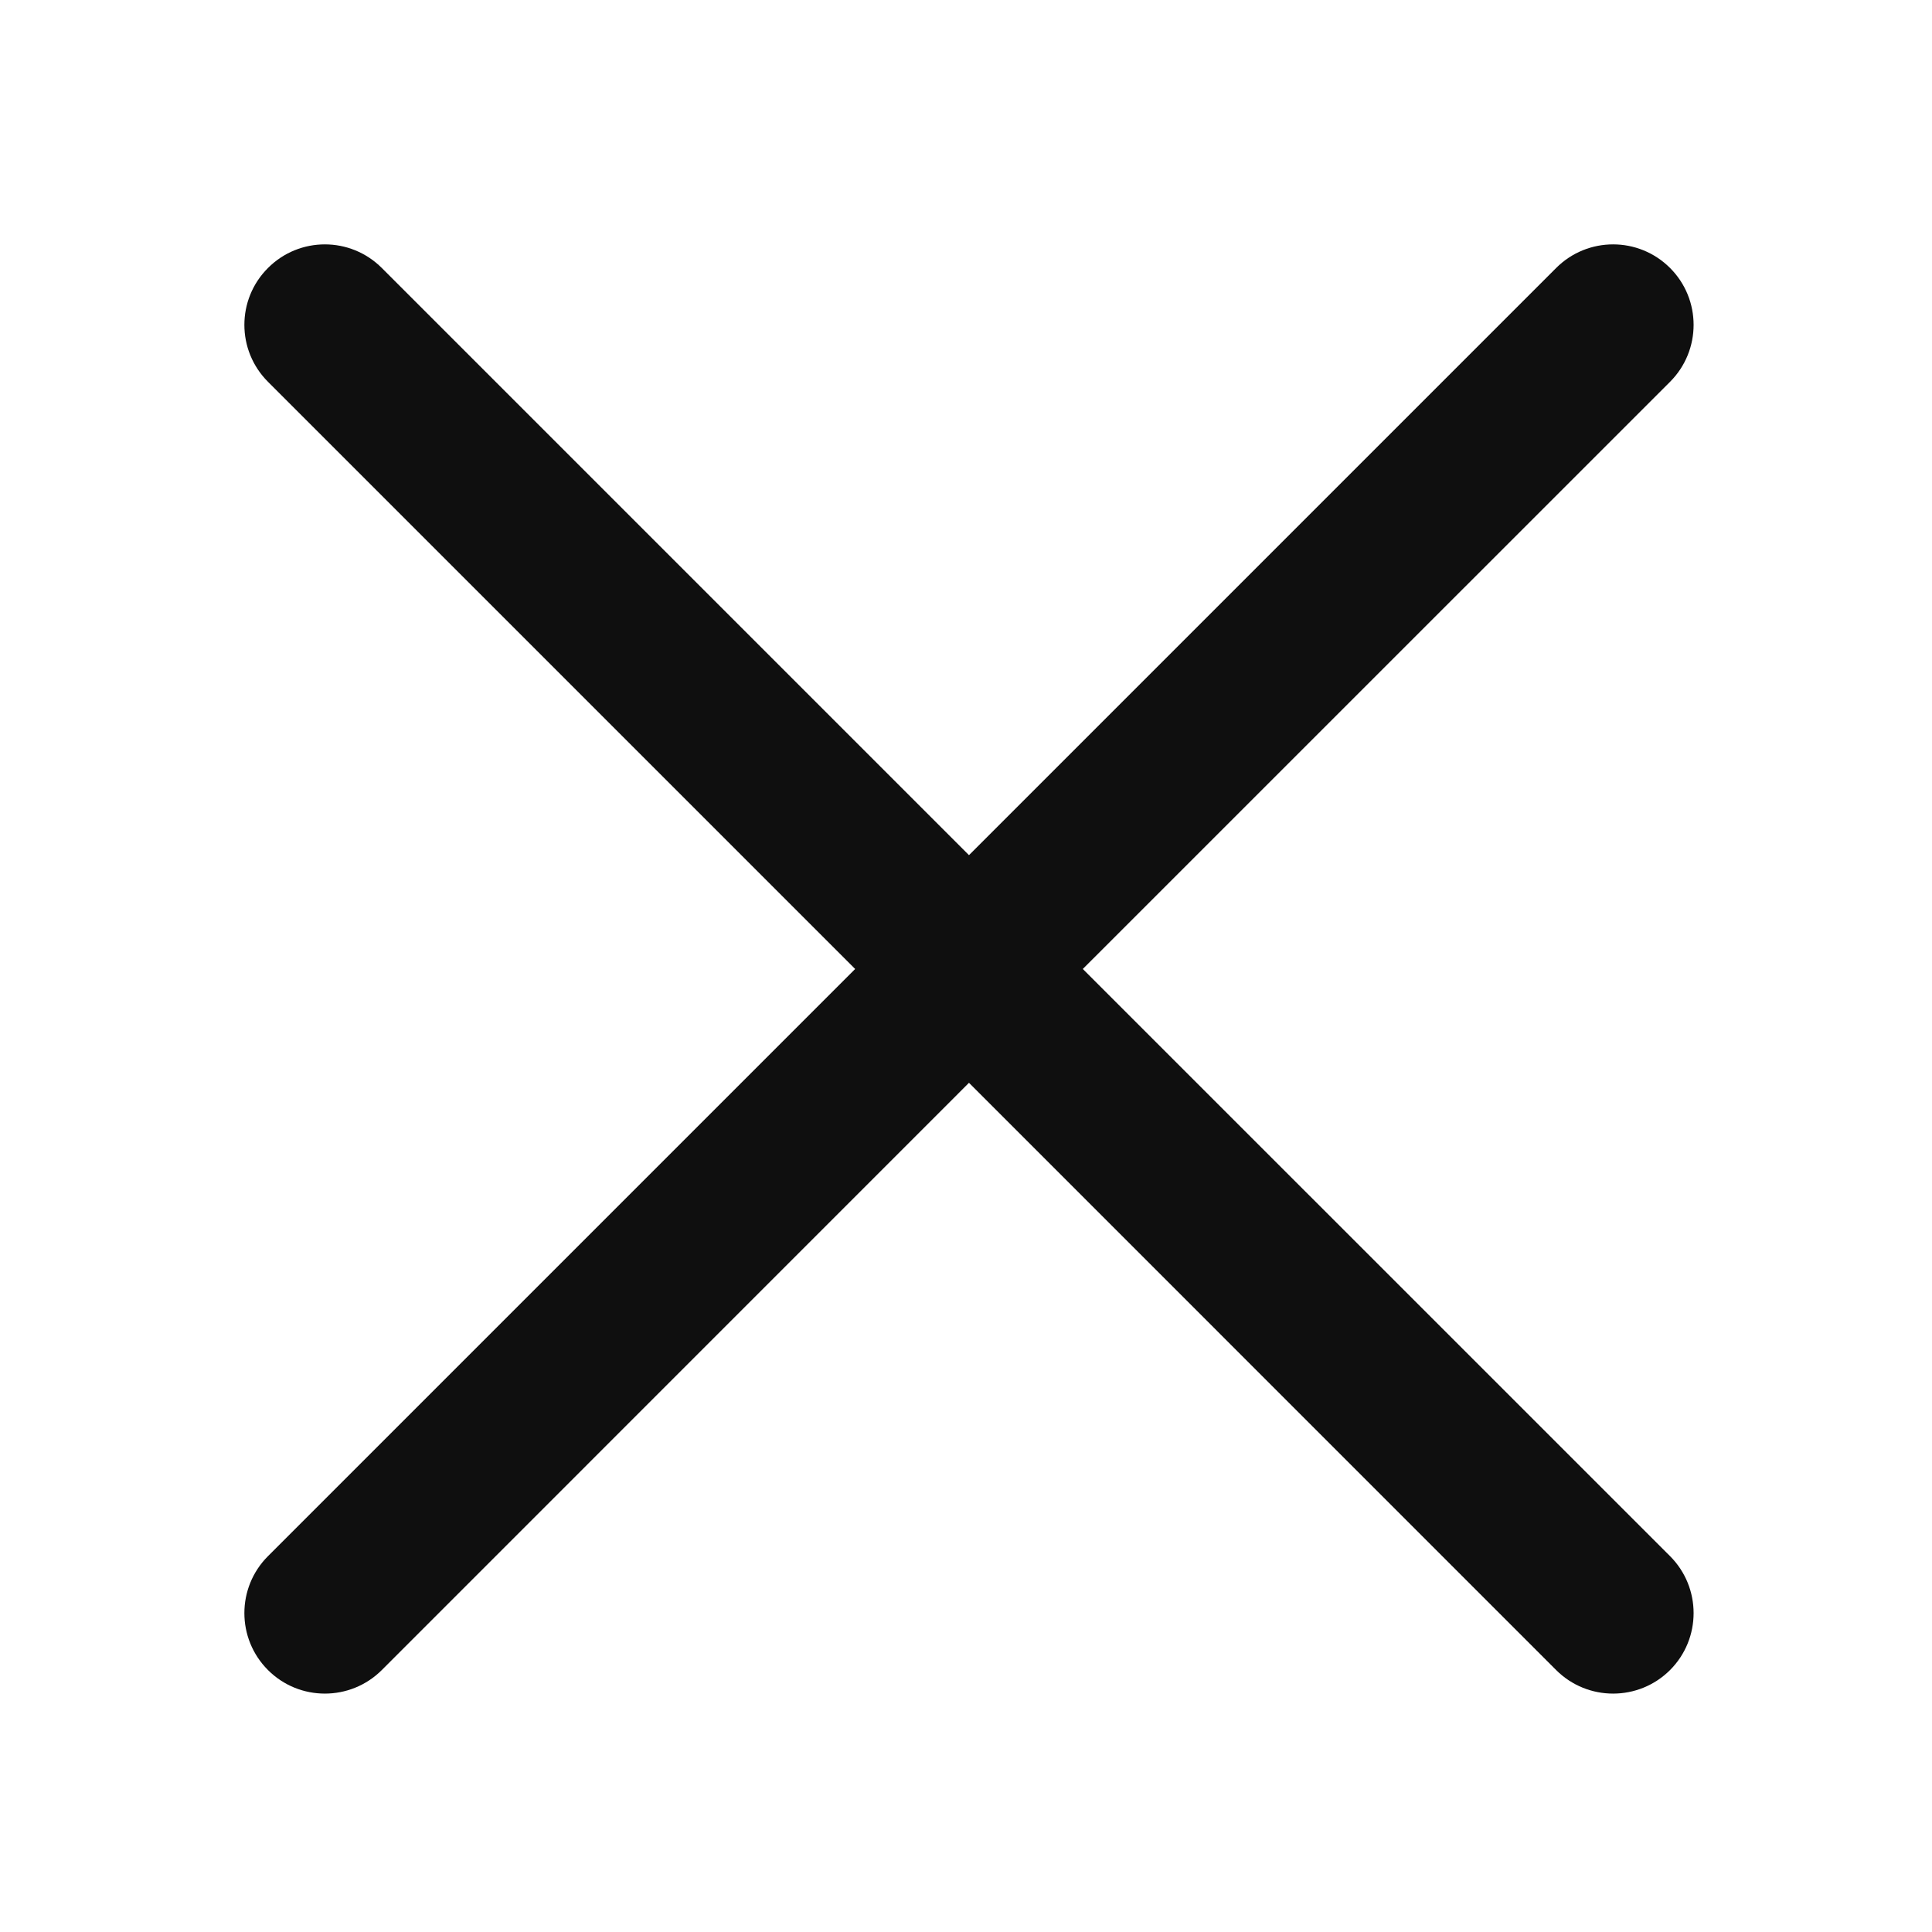
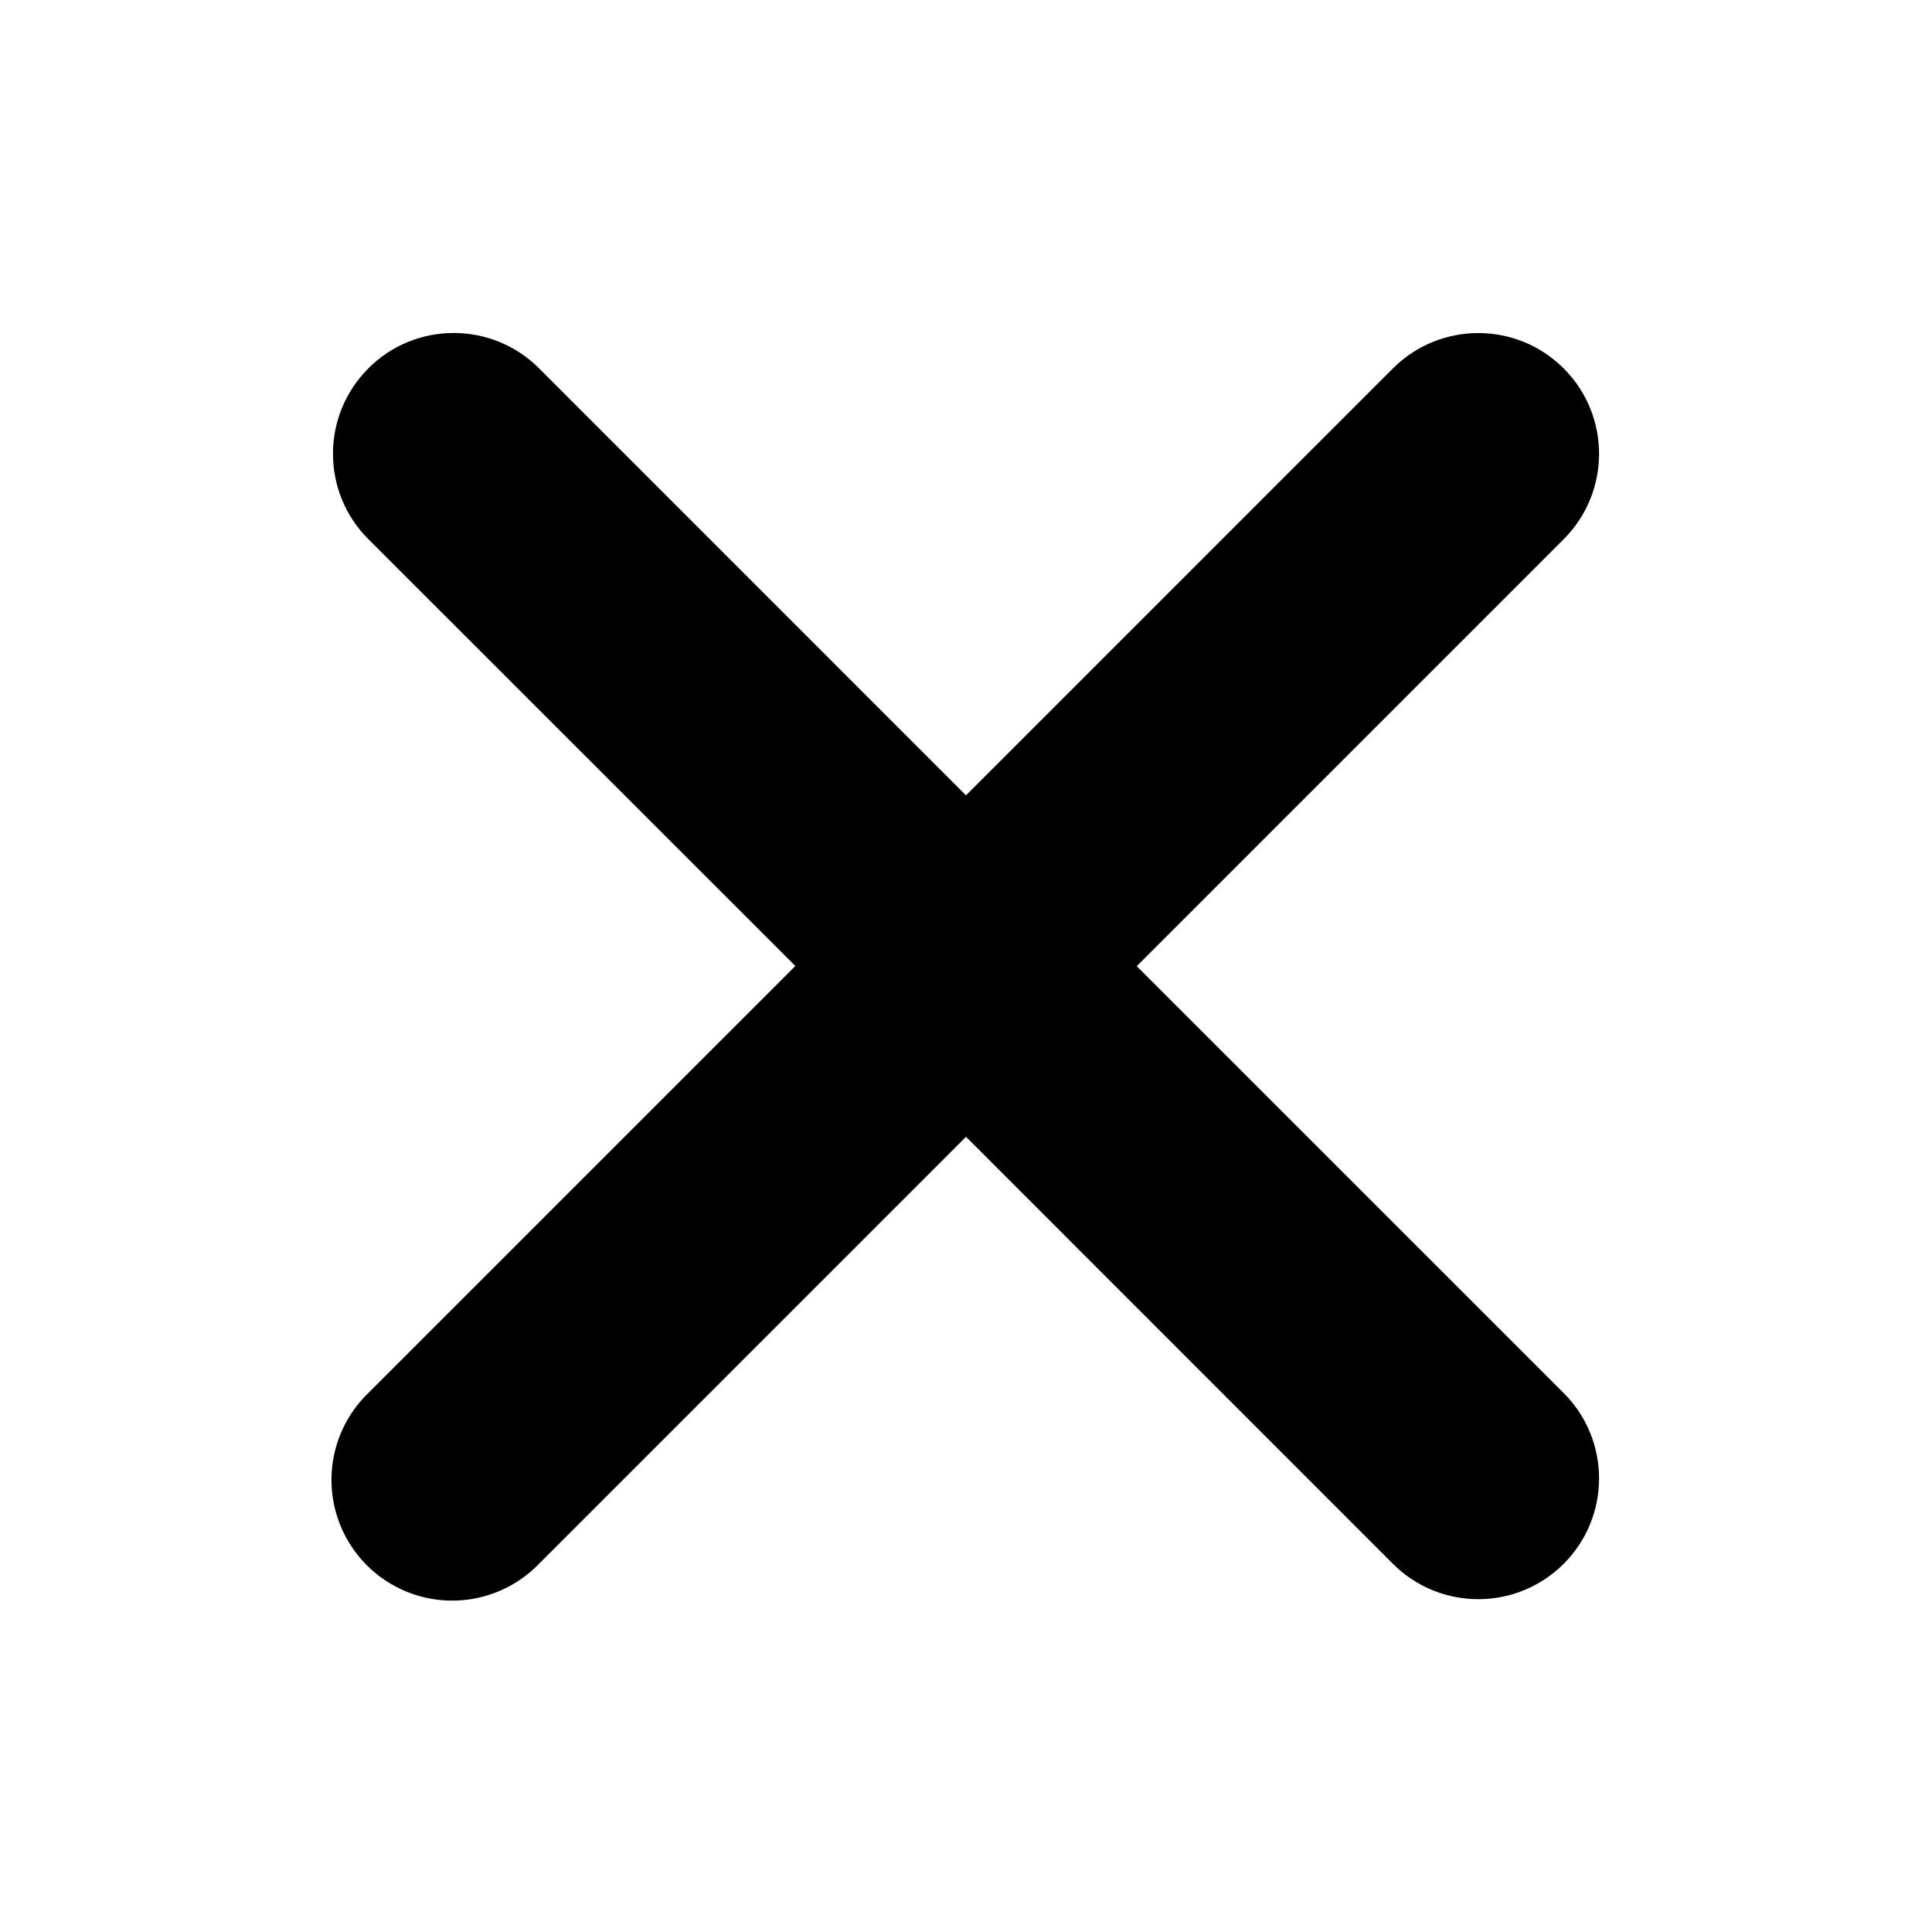
- <svg xmlns="http://www.w3.org/2000/svg" width="800px" height="800px" viewBox="0 0 24 24" fill="none">
-   <path d="M20.746 3.329C20.355 2.938 19.722 2.938 19.331 3.329L12.037 10.623L4.743 3.329C4.352 2.938 3.719 2.938 3.329 3.329C2.938 3.719 2.938 4.352 3.329 4.743L10.623 12.037L3.329 19.331C2.938 19.722 2.938 20.355 3.329 20.746C3.719 21.136 4.352 21.136 4.743 20.746L12.037 13.451L19.331 20.746C19.722 21.136 20.355 21.136 20.746 20.746C21.136 20.355 21.136 19.722 20.746 19.331L13.451 12.037L20.746 4.743C21.136 4.352 21.136 3.719 20.746 3.329Z" fill="#0F0F0F" />
+ <svg xmlns="http://www.w3.org/2000/svg" width="1em" height="1em" viewBox="0 0 24 24">
+   <path fill="currentColor" fill-rule="evenodd" d="M4.575 4.576a1.5 1.5 0 0 1 2.122 0L12 9.88l5.303-5.303a1.5 1.5 0 0 1 2.122 2.121l-5.304 5.304l5.304 5.303a1.5 1.5 0 1 1-2.122 2.121L12 14.122l-5.303 5.303a1.5 1.5 0 1 1-2.122-2.12L9.88 12L4.575 6.697a1.5 1.5 0 0 1 0-2.12" clip-rule="evenodd" />
</svg>
